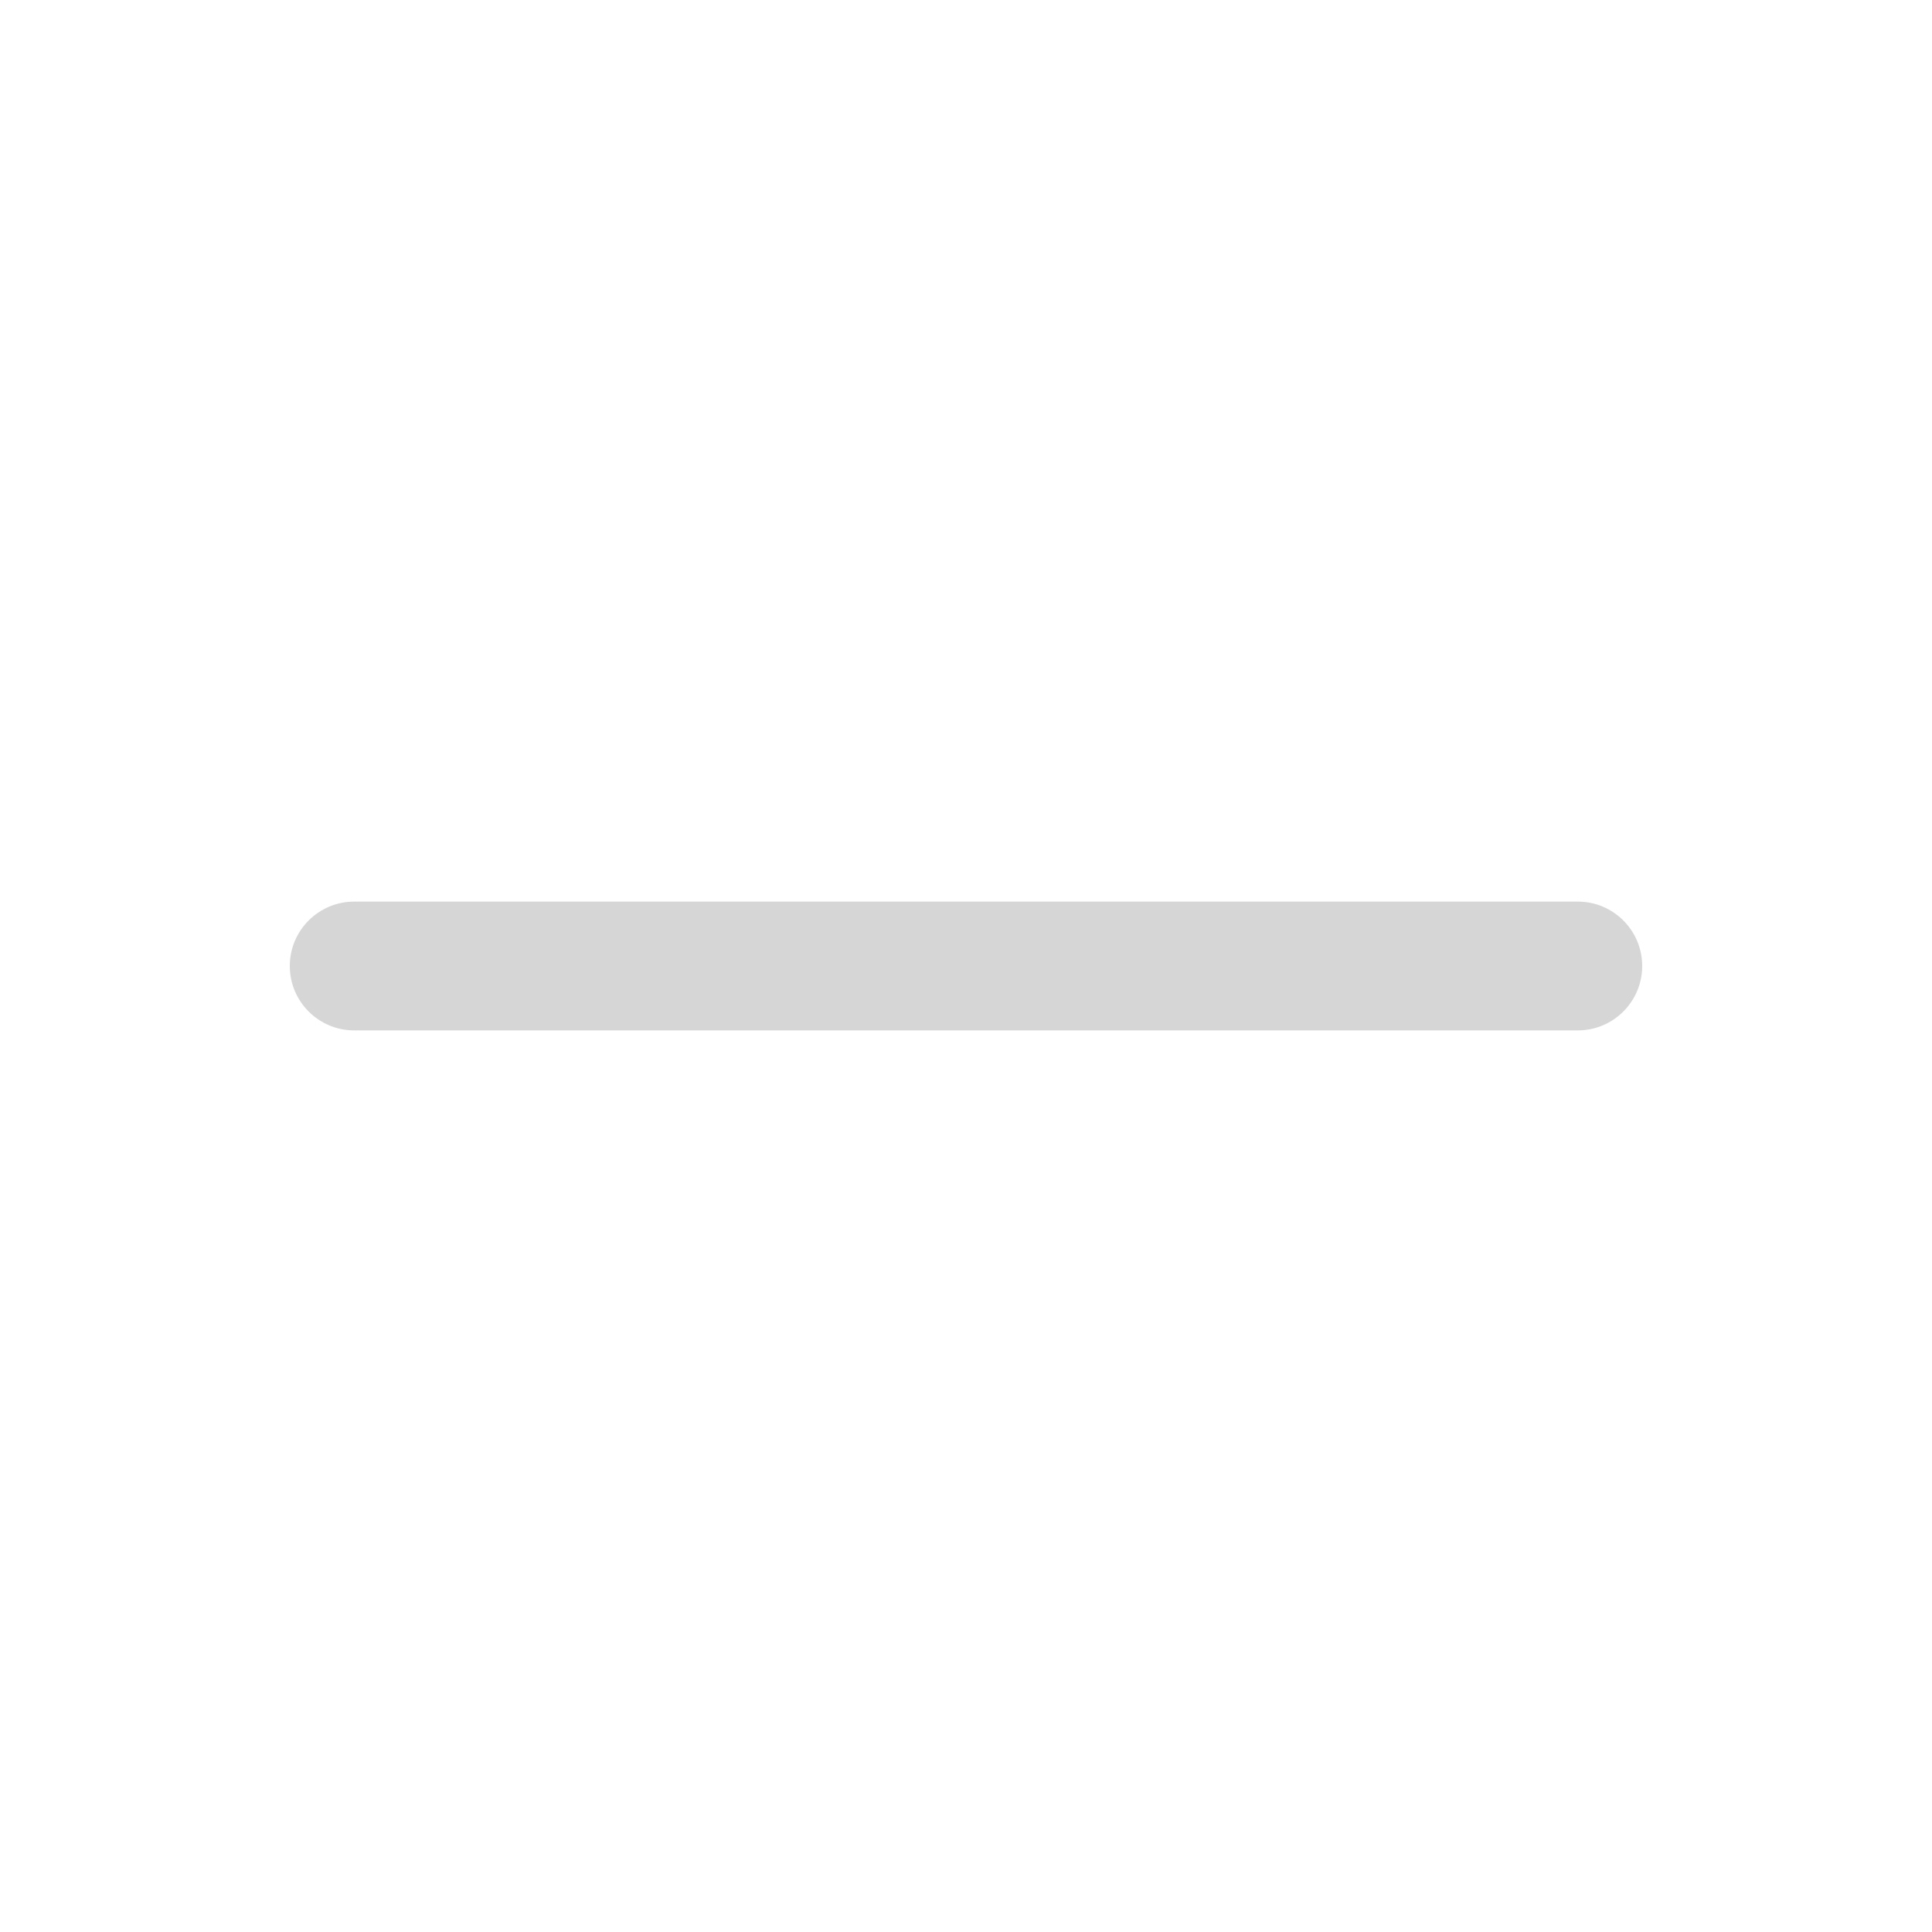
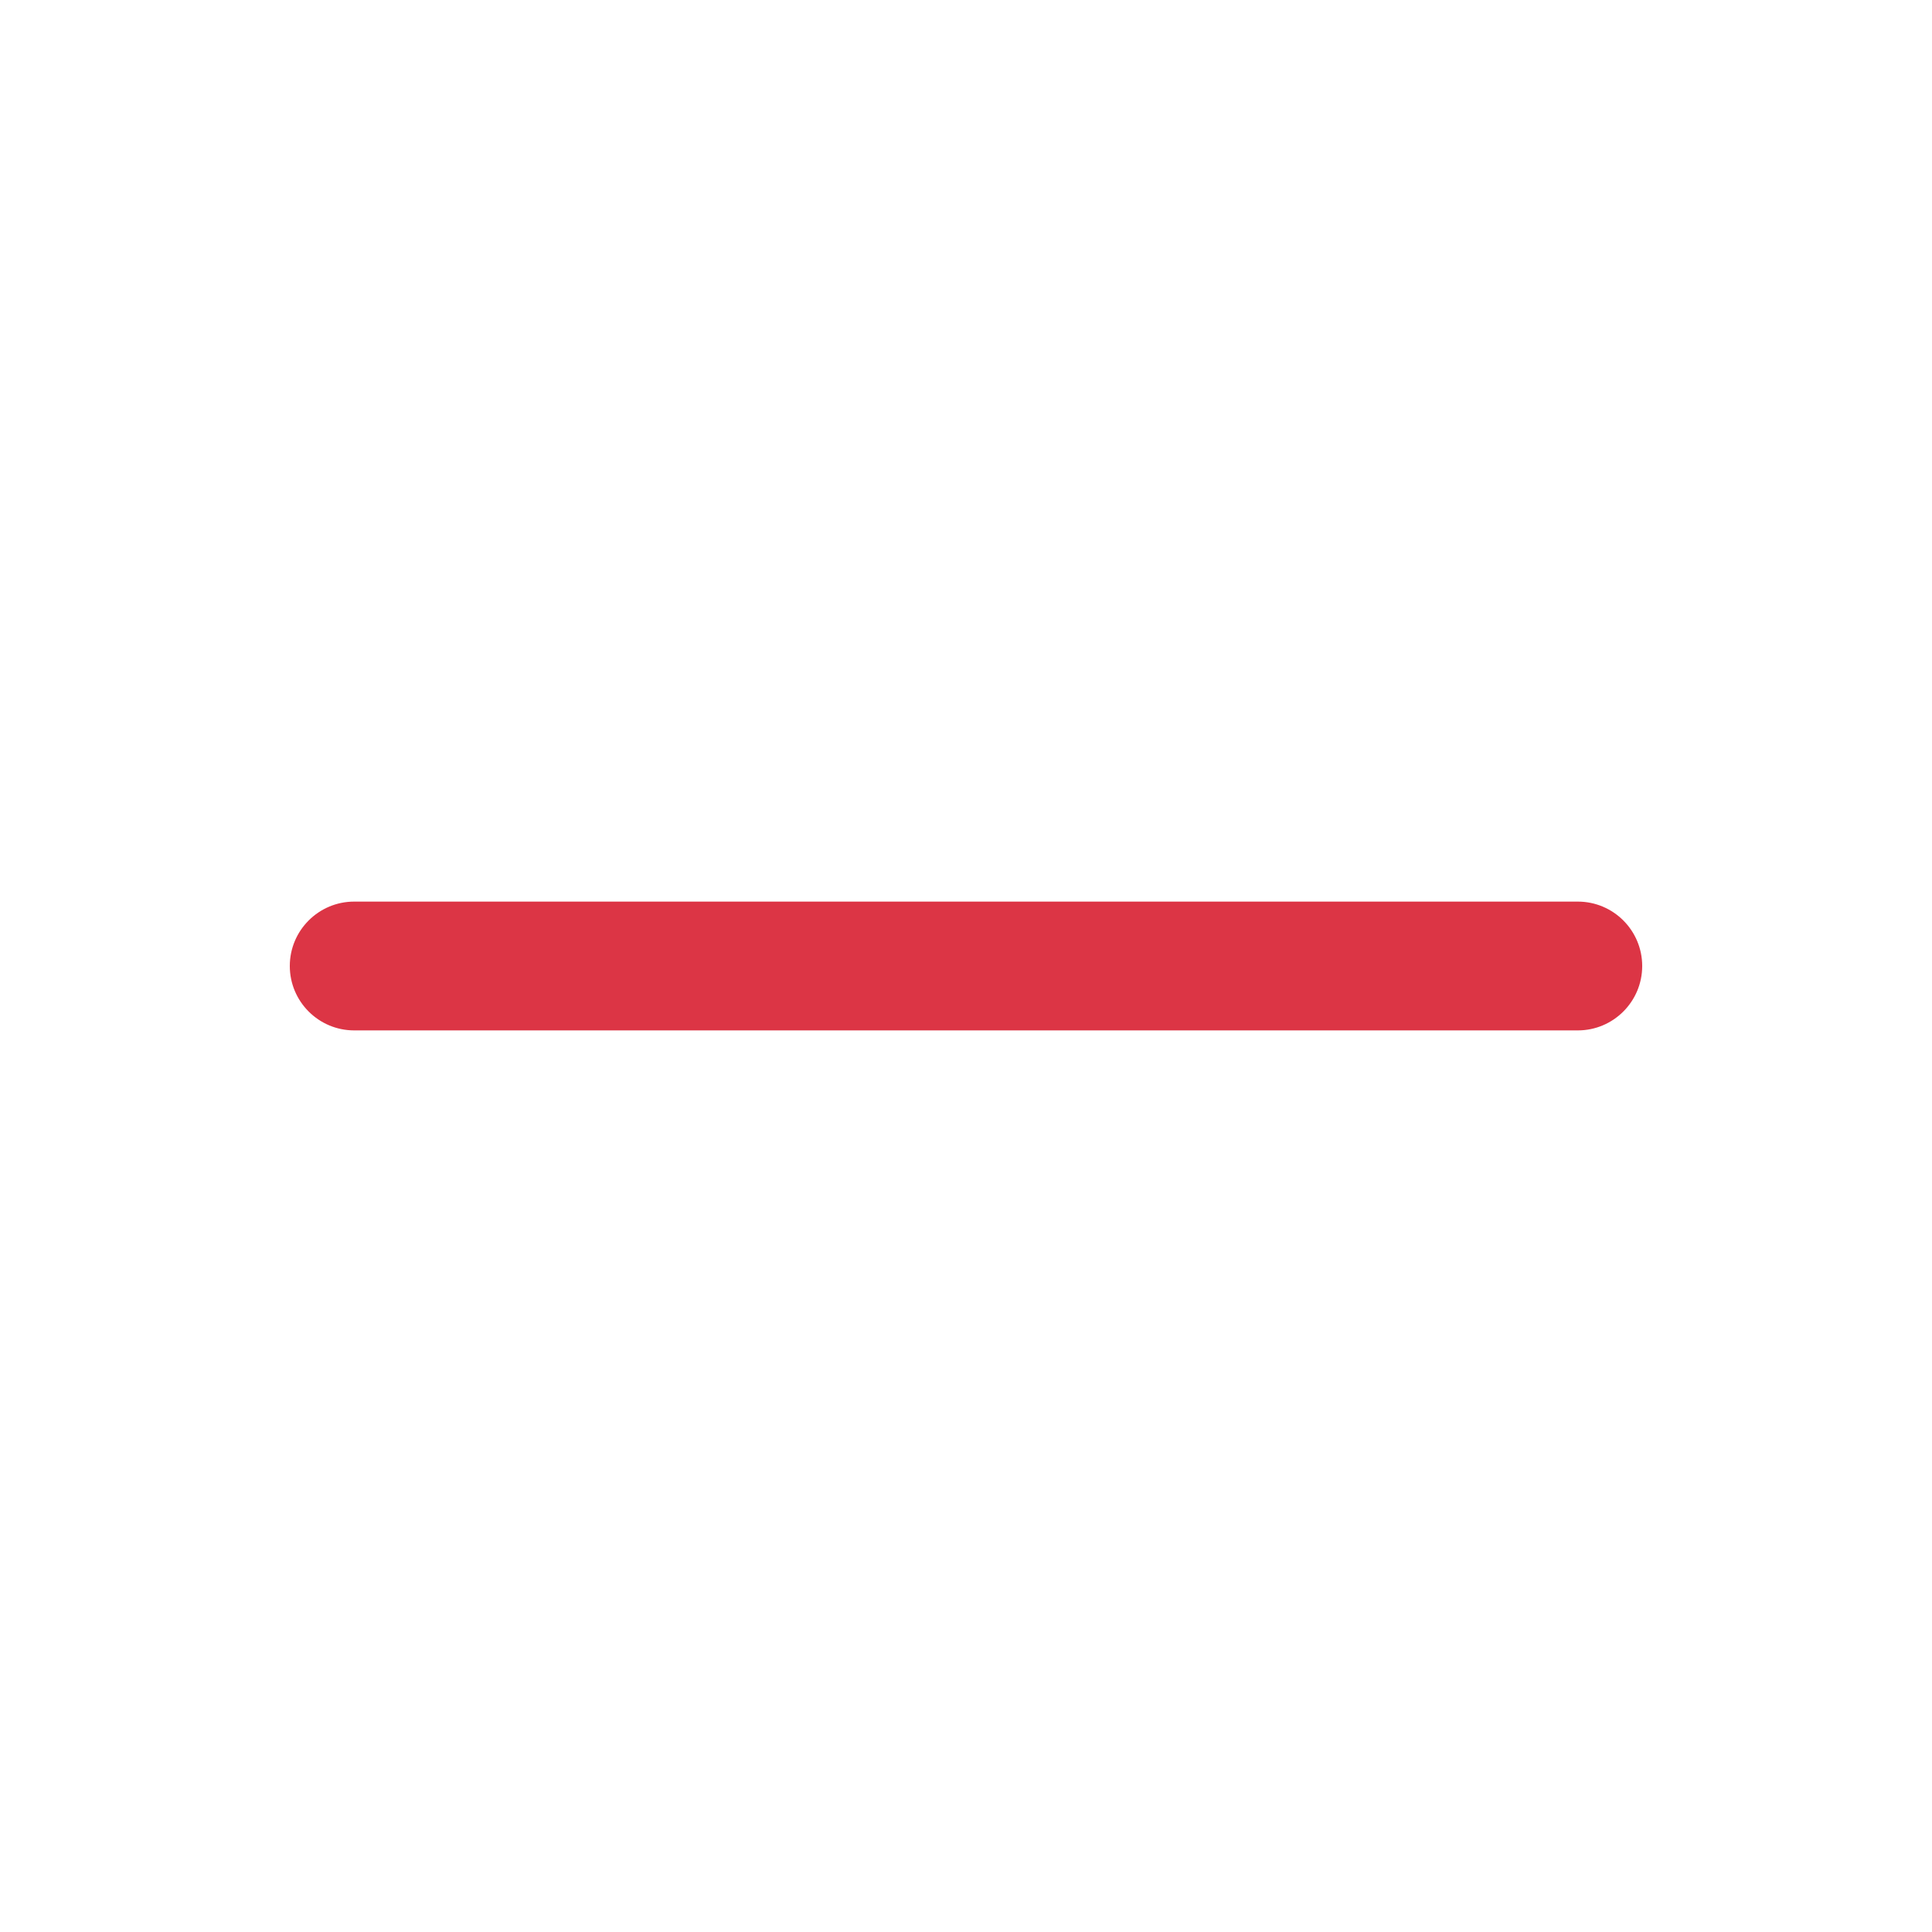
- <svg xmlns="http://www.w3.org/2000/svg" width="15" height="15" viewBox="0 0 15 15" fill="none">
-   <path d="M2.25 7.5C2.25 7.224 2.474 7 2.75 7H12.25C12.526 7 12.75 7.224 12.75 7.5C12.75 7.776 12.526 8 12.25 8H2.75C2.474 8 2.25 7.776 2.25 7.5Z" fill="#cccc" fill-rule="evenodd" clip-rule="evenodd" />
+ <svg xmlns="http://www.w3.org/2000/svg" width="20" height="20" viewBox="0 0 15 15" fill="none">
+   <path d="M2.25 7.5C2.25 7.224 2.474 7 2.75 7H12.25C12.526 7 12.75 7.224 12.75 7.5C12.75 7.776 12.526 8 12.25 8H2.75C2.474 8 2.25 7.776 2.25 7.5Z" fill="#dc3545" fill-rule="evenodd" clip-rule="evenodd" />
</svg>
